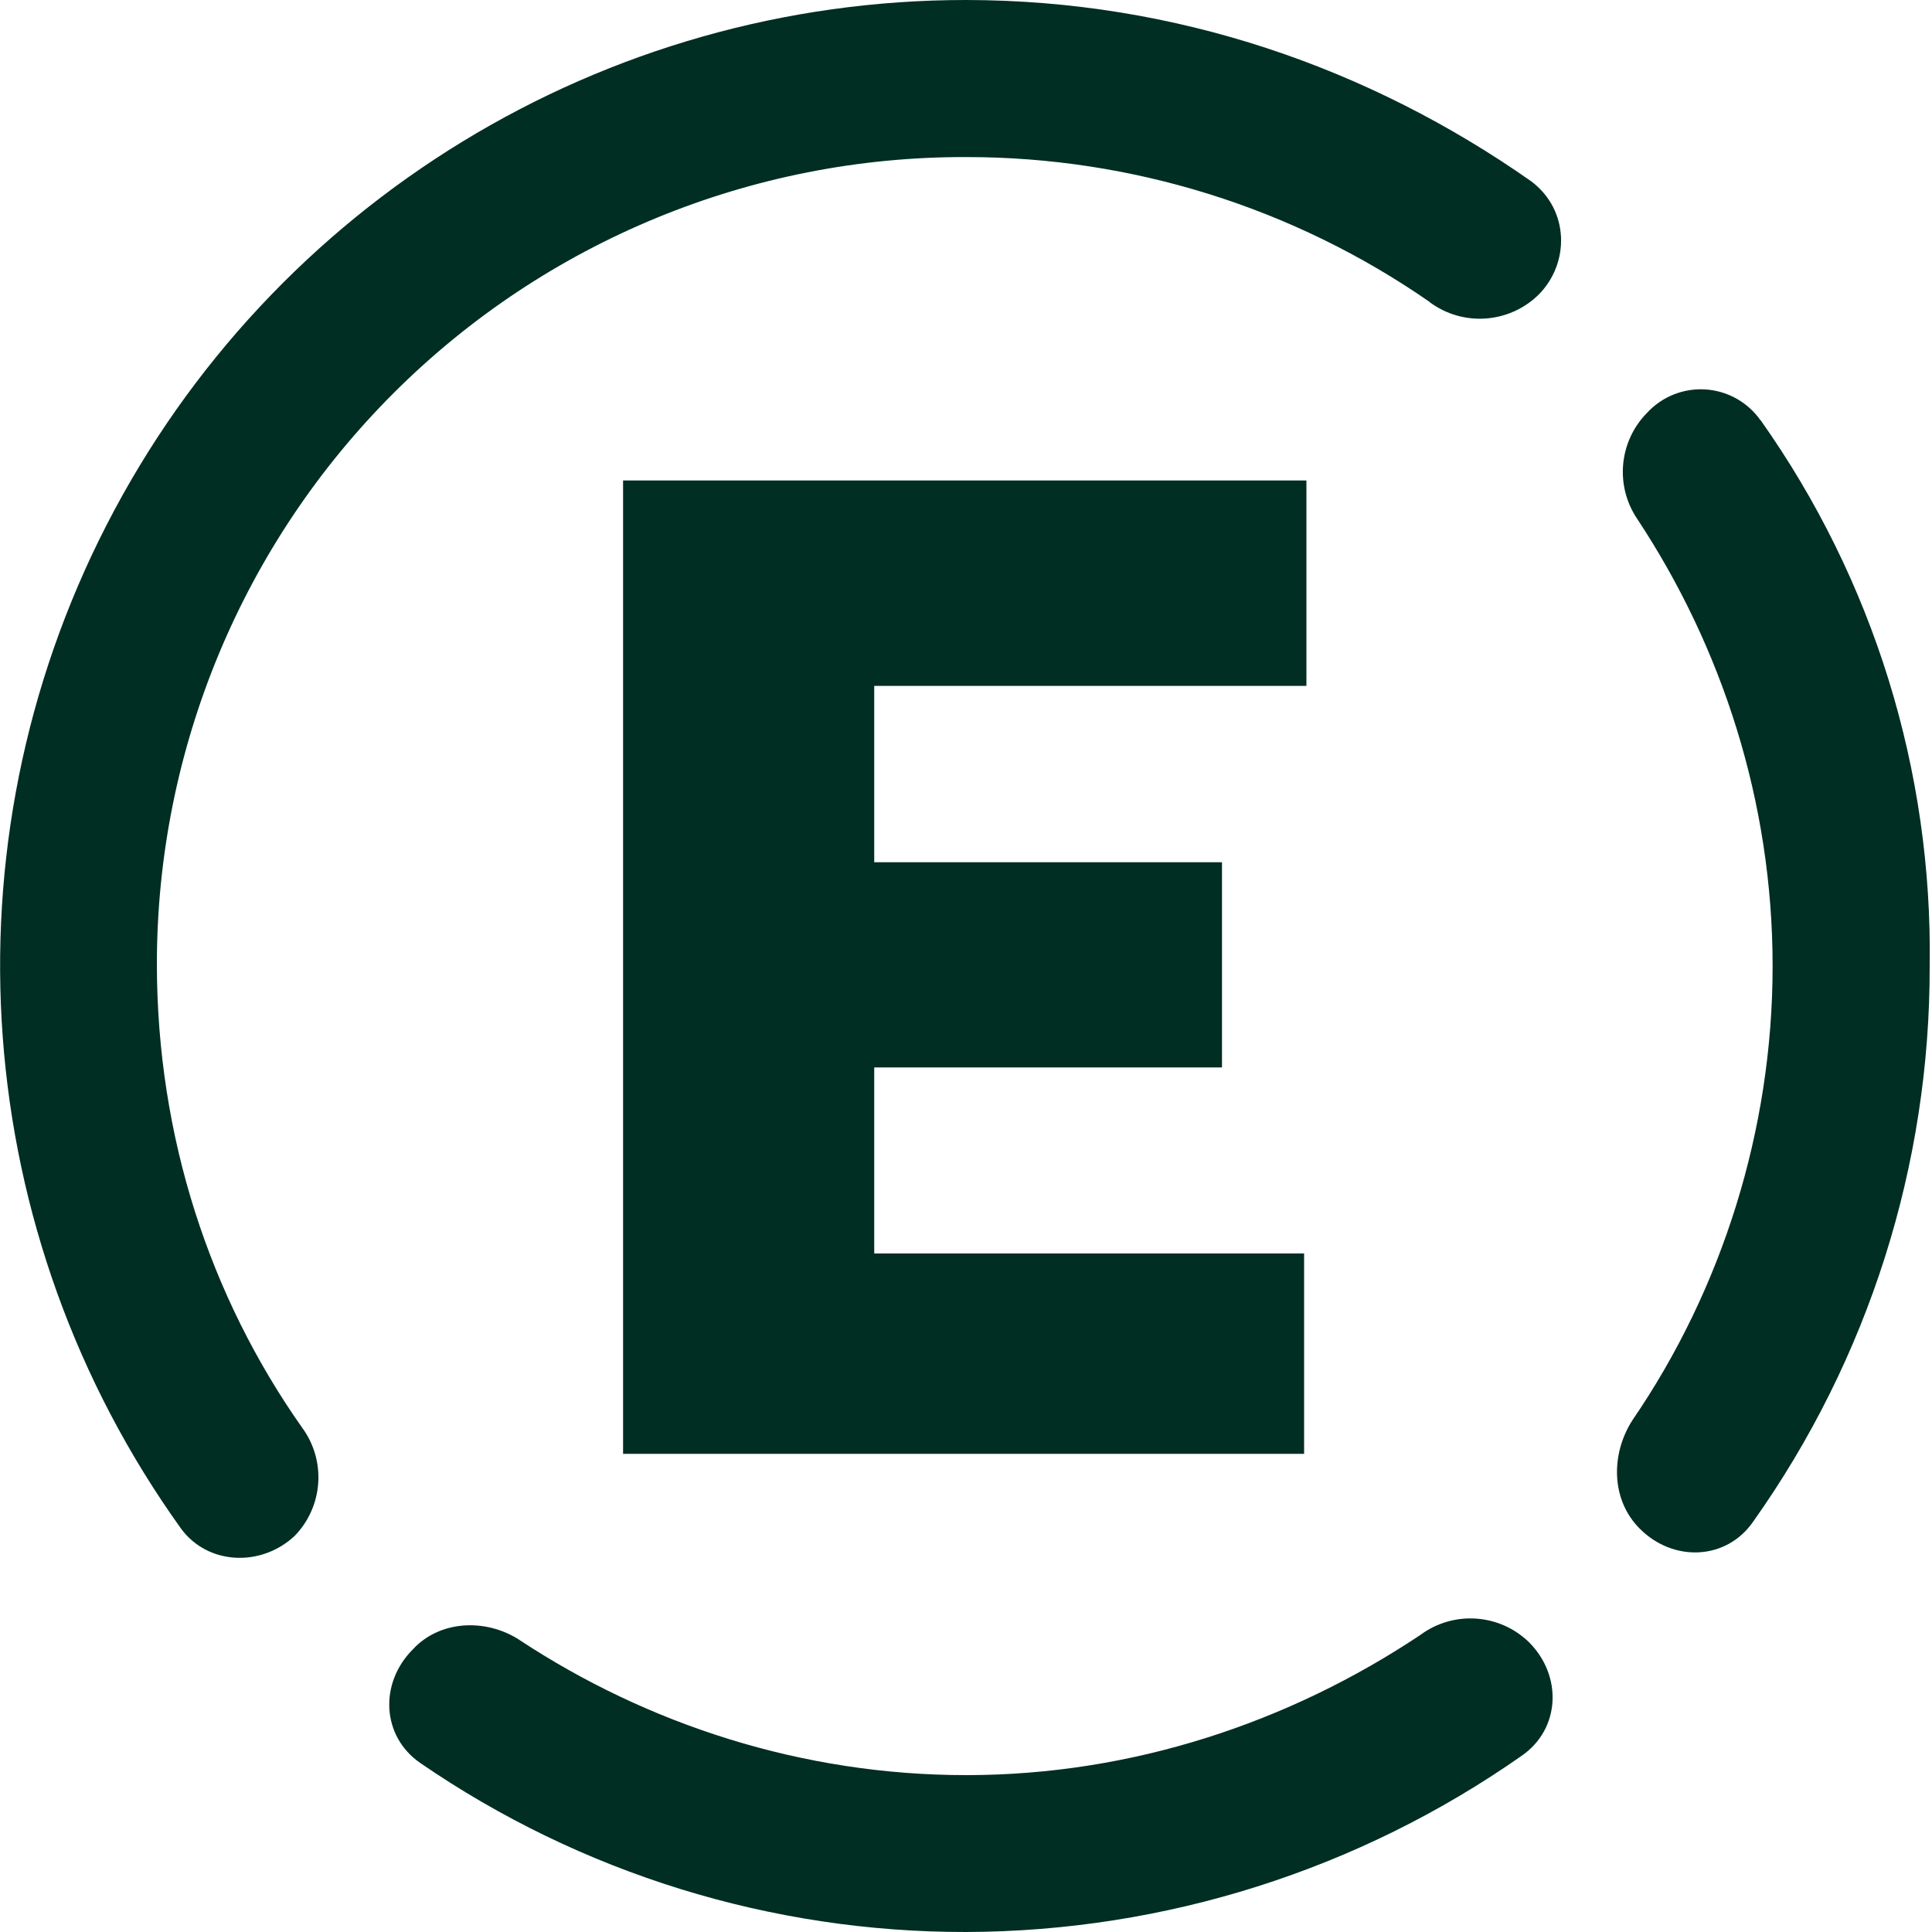
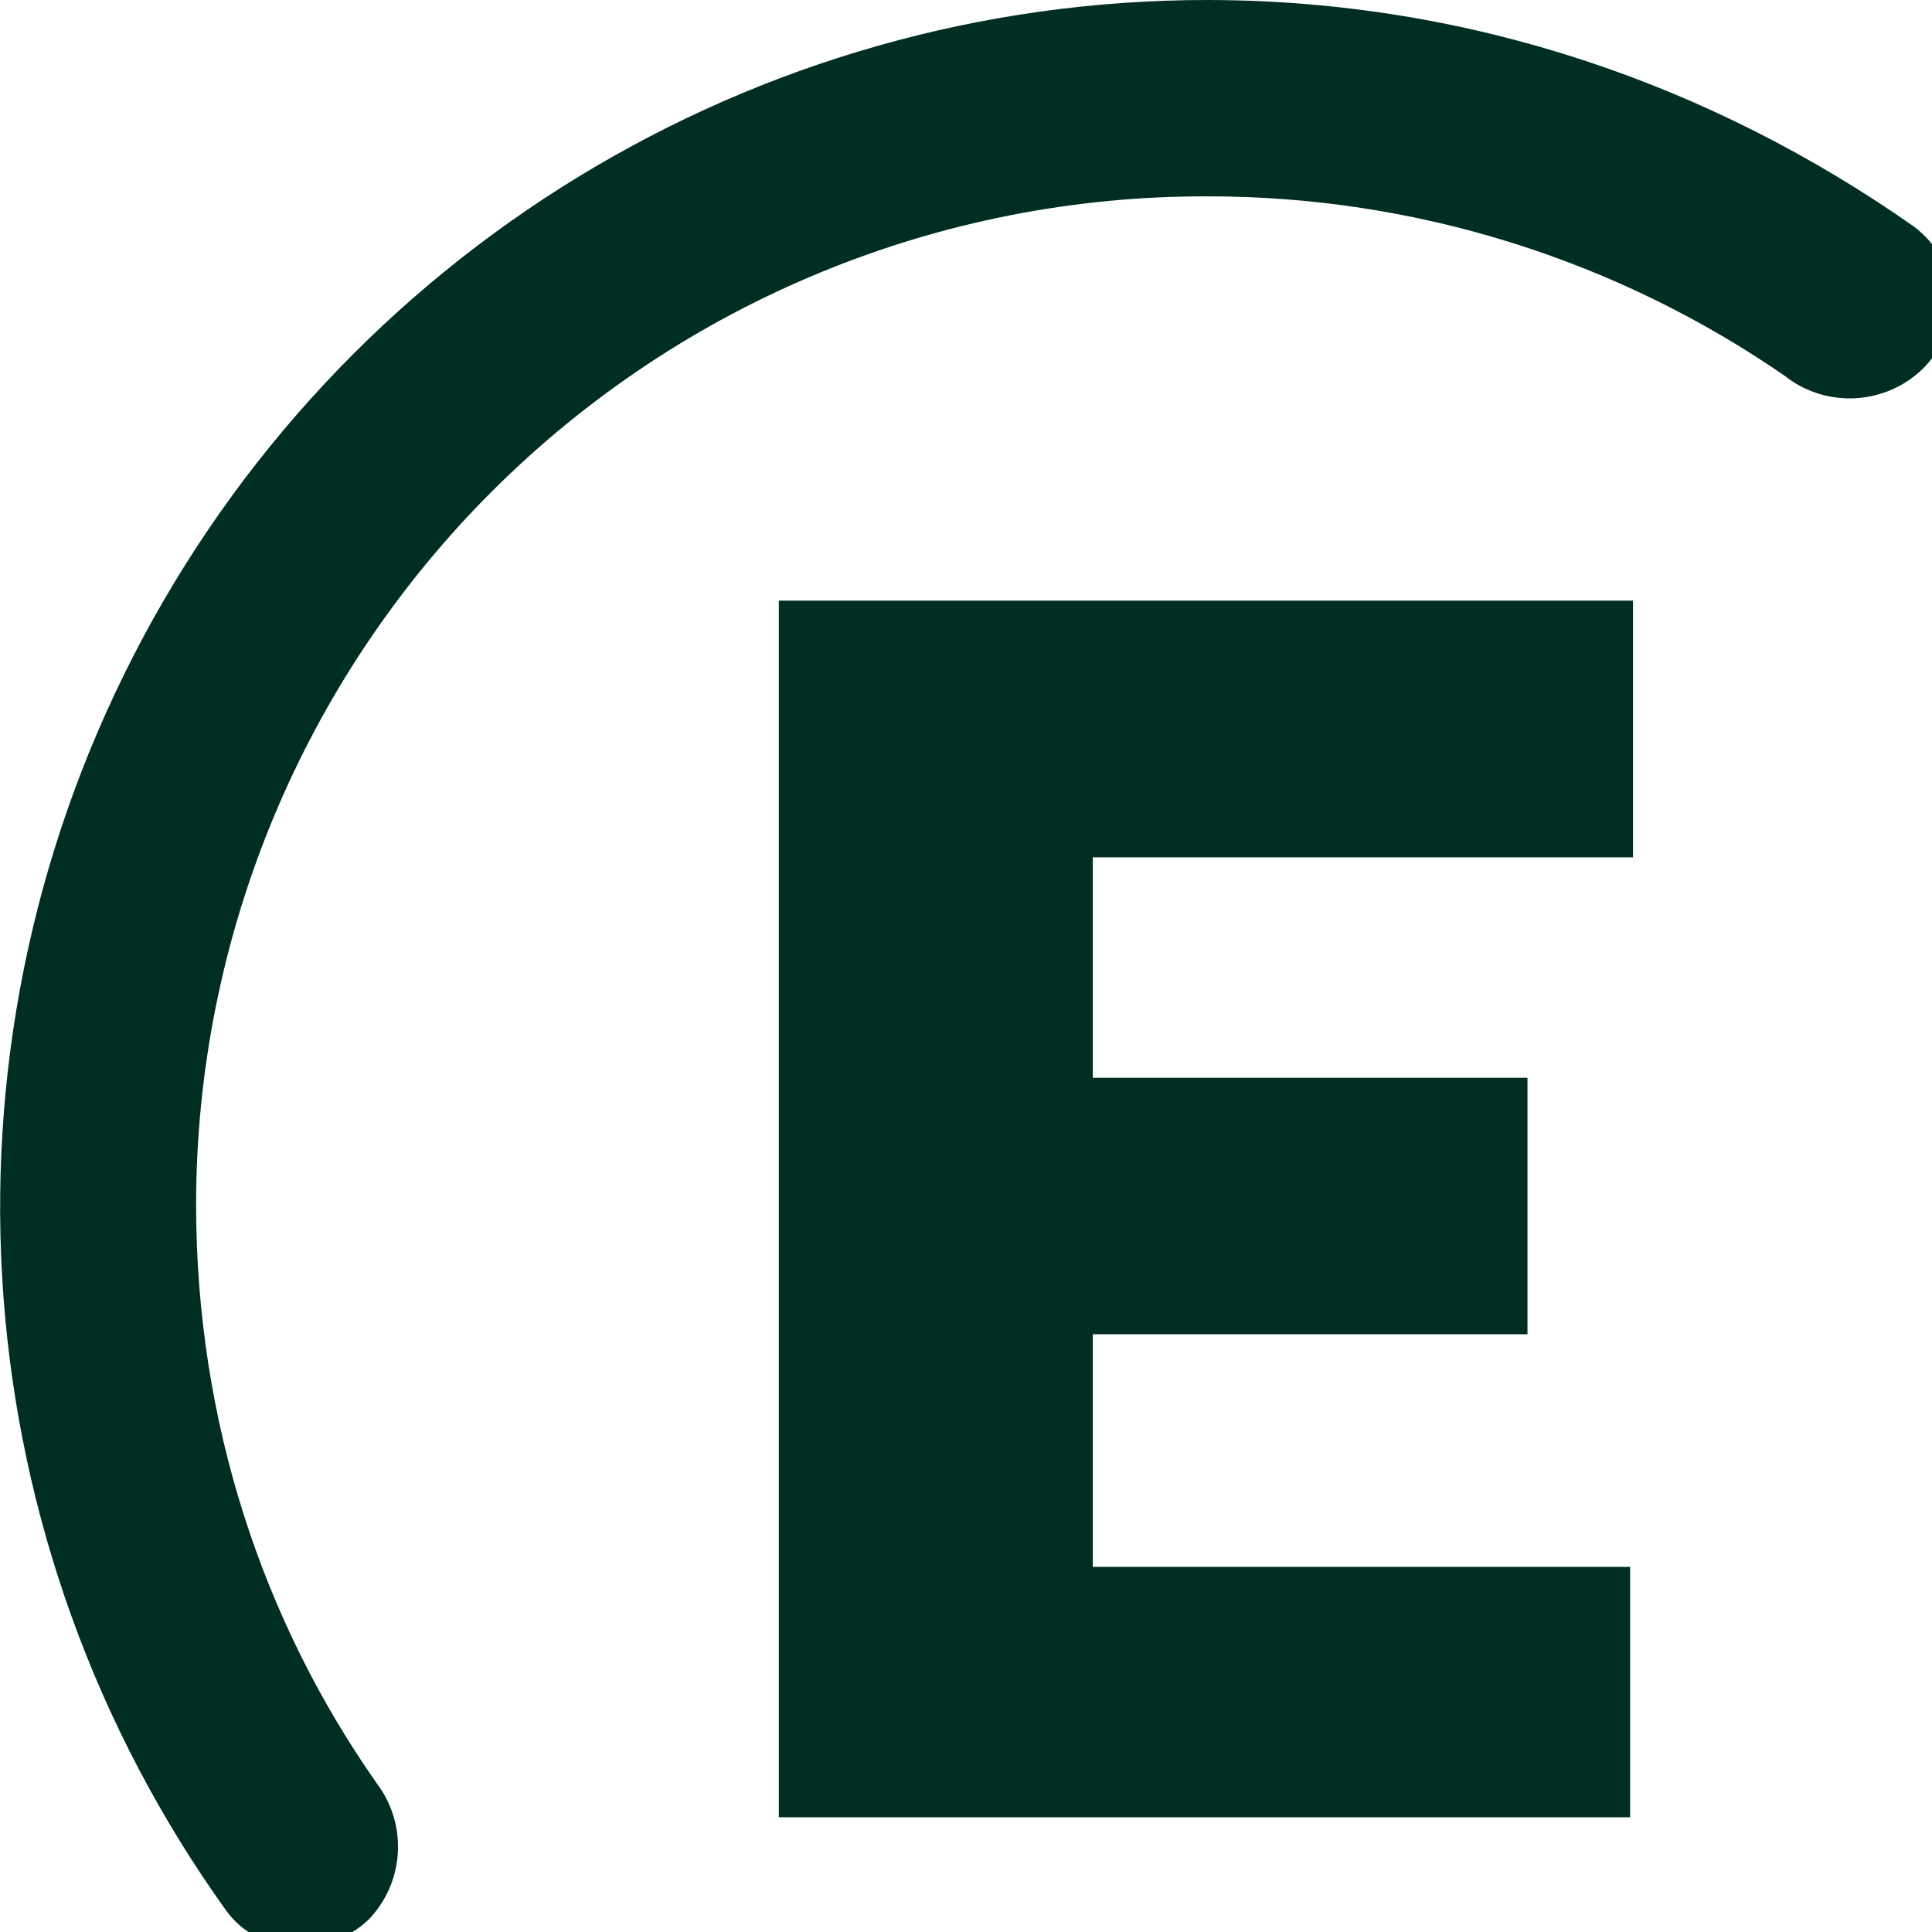
- <svg xmlns="http://www.w3.org/2000/svg" width="100" height="100" fill="none">
+ <svg xmlns="http://www.w3.org/2000/svg" width="80" height="80" fill="none">
  <path fill-rule="evenodd" clip-rule="evenodd" d="M74 15.63a42.03 42.03 0 0 0-24-7.5A41.77 41.77 0 0 0 8.12 49.87c0 9 2.76 17.26 7.5 24a4.35 4.35 0 0 1-.37 5.63c-1.75 1.63-4.5 1.5-5.88-.38A49.99 49.99 0 0 1 50 0c10.88.01 20.88 3.51 29.25 9.38 2 1.5 2 4.26.38 5.88a4.35 4.35 0 0 1-5.63.38Zm-6.38 9.24V35.5H45.25v9.13h18v10.62h-18v9.63H67.5v10.37H32.25V24.87h35.38Zm23.5-3.12a3.78 3.78 0 0 0-5.87-.38 4.35 4.35 0 0 0-.5 5.5c4.38 6.63 7 14.63 7 23.13 0 8.5-2.63 16.75-7.25 23.5-1.13 1.75-1.13 4.13.38 5.63 1.75 1.75 4.5 1.62 5.87-.38A49.5 49.5 0 0 0 99.88 50a47.66 47.66 0 0 0-8.75-28.25ZM26.88 84.88c6.63 4.37 14.63 7 23.13 7 8.63 0 16.75-2.75 23.5-7.25a4.35 4.35 0 0 1 5.63.37c1.75 1.75 1.62 4.5-.38 5.88A50.37 50.37 0 0 1 50 100a49.75 49.75 0 0 1-28.25-8.75c-2-1.38-2.13-4.13-.38-5.88 1.38-1.5 3.75-1.62 5.5-.5Z" fill="#002E22" />
</svg>
